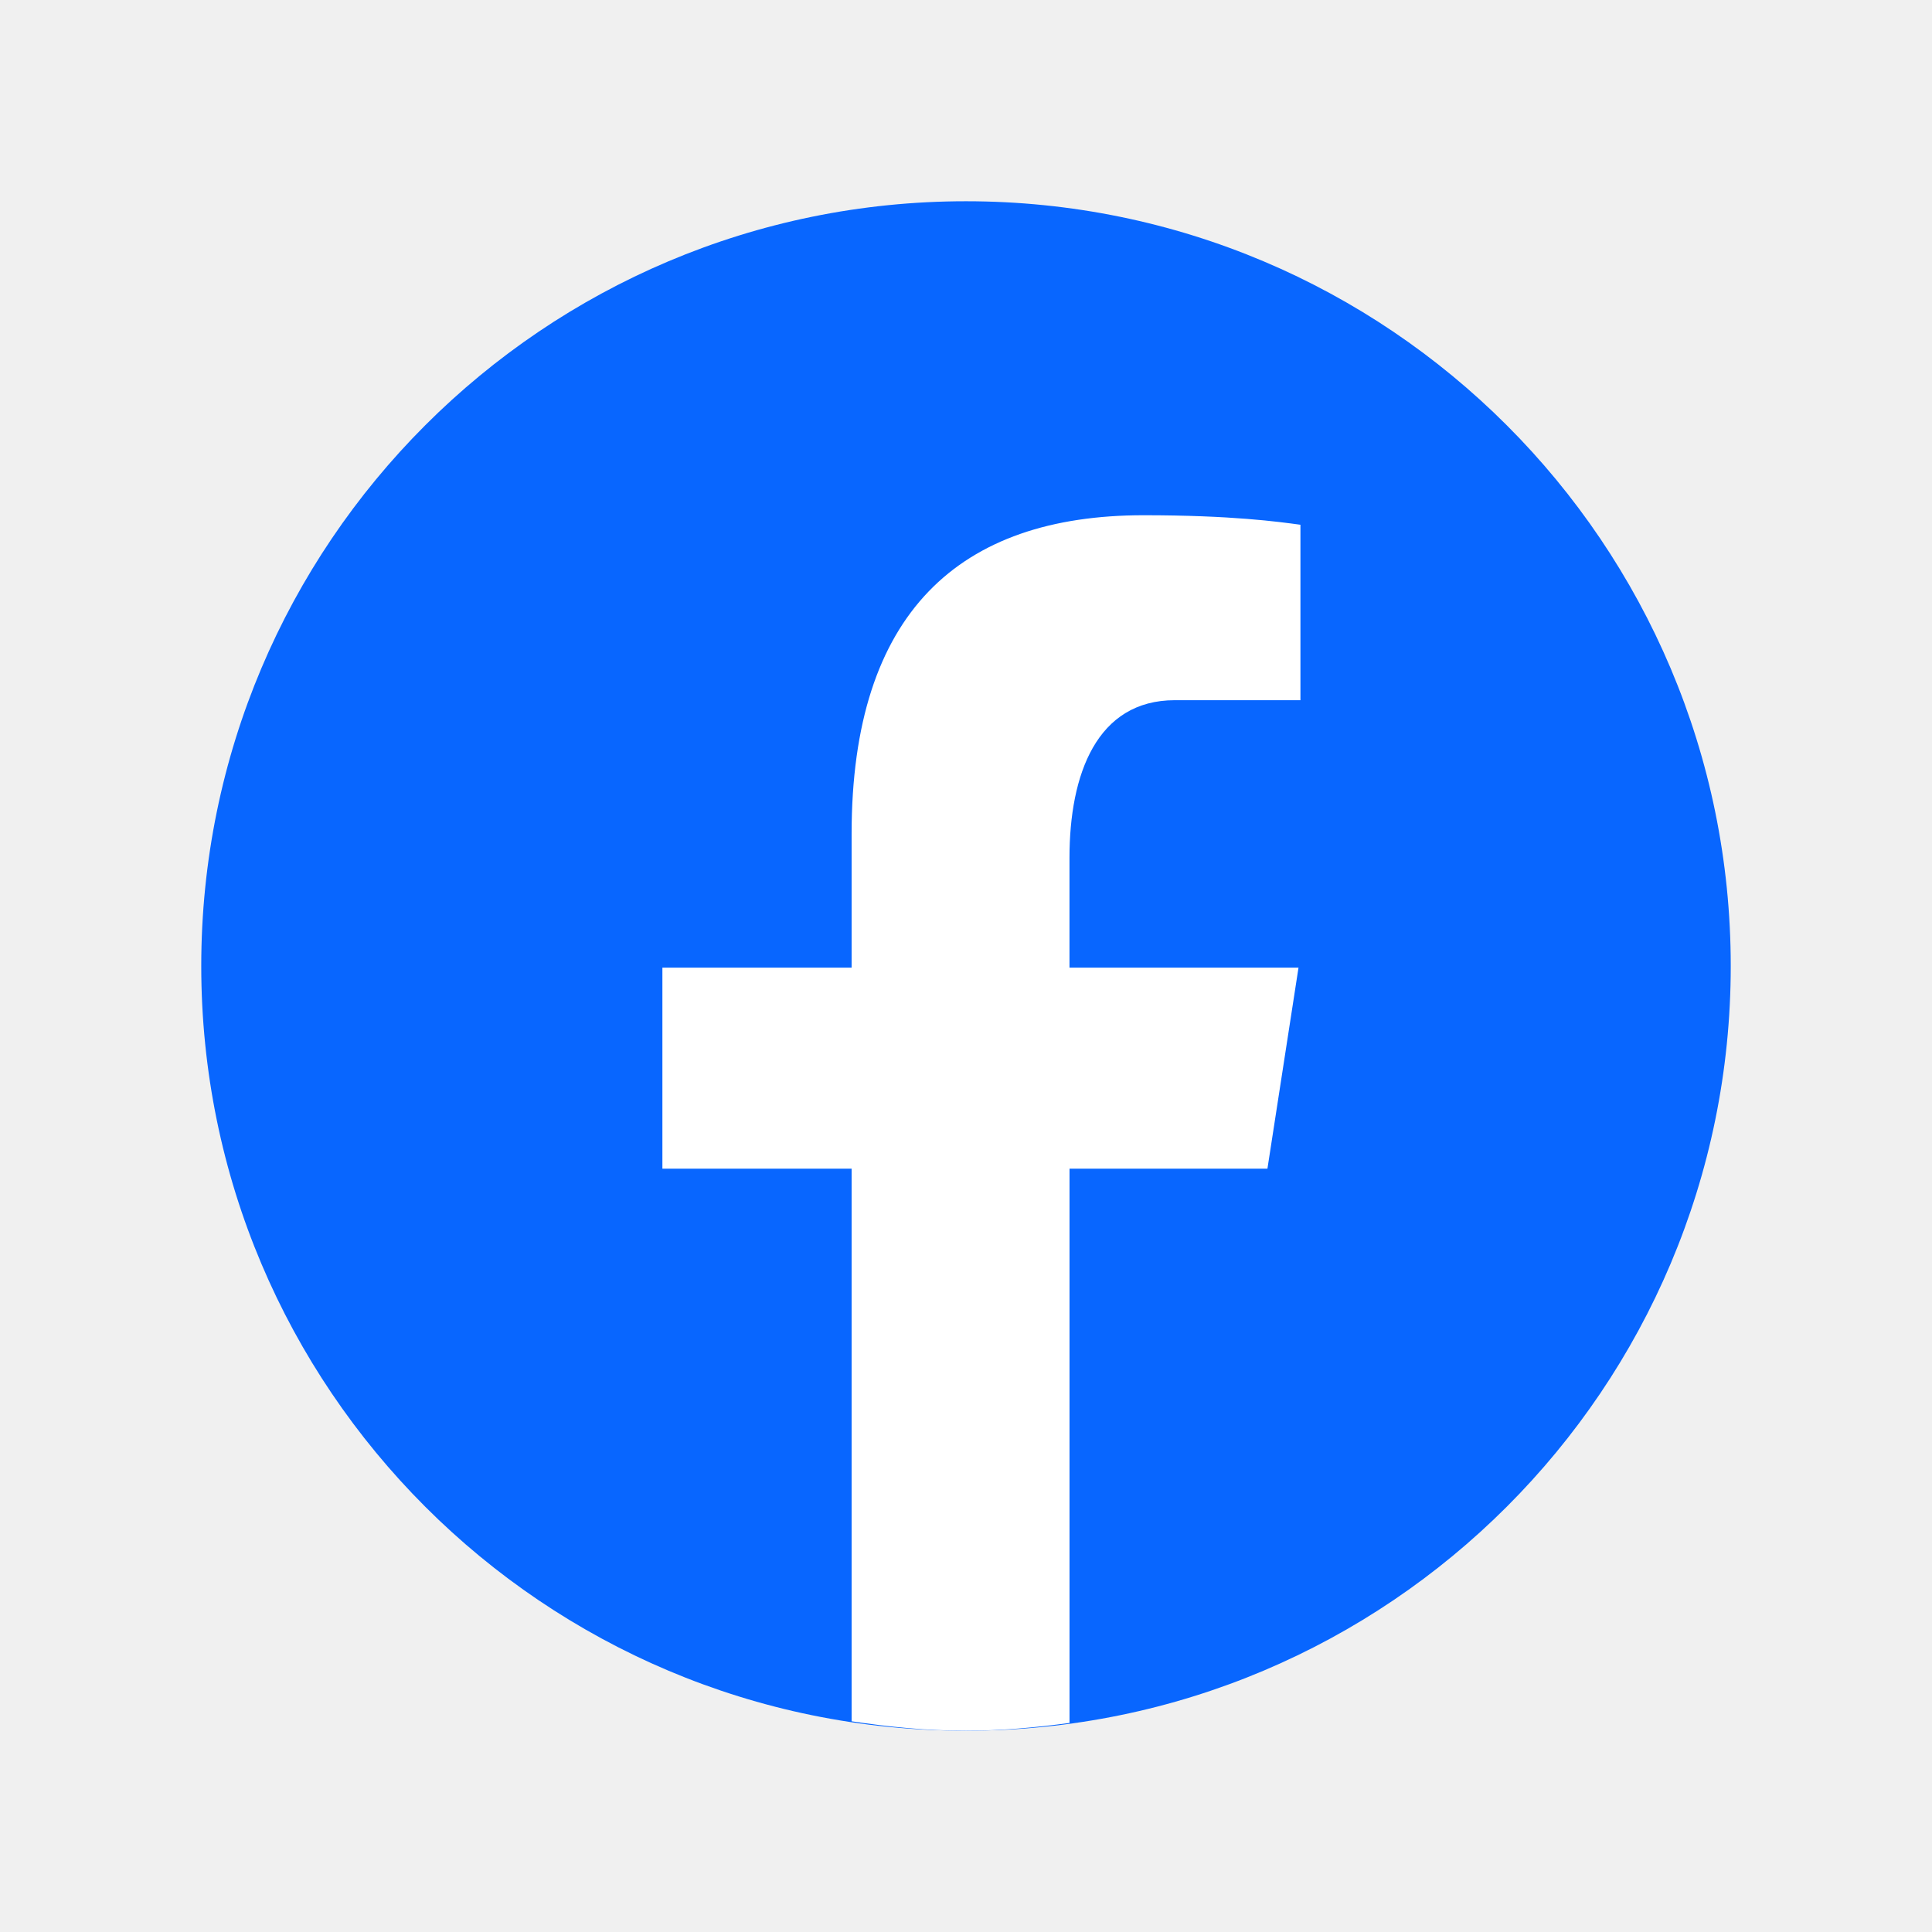
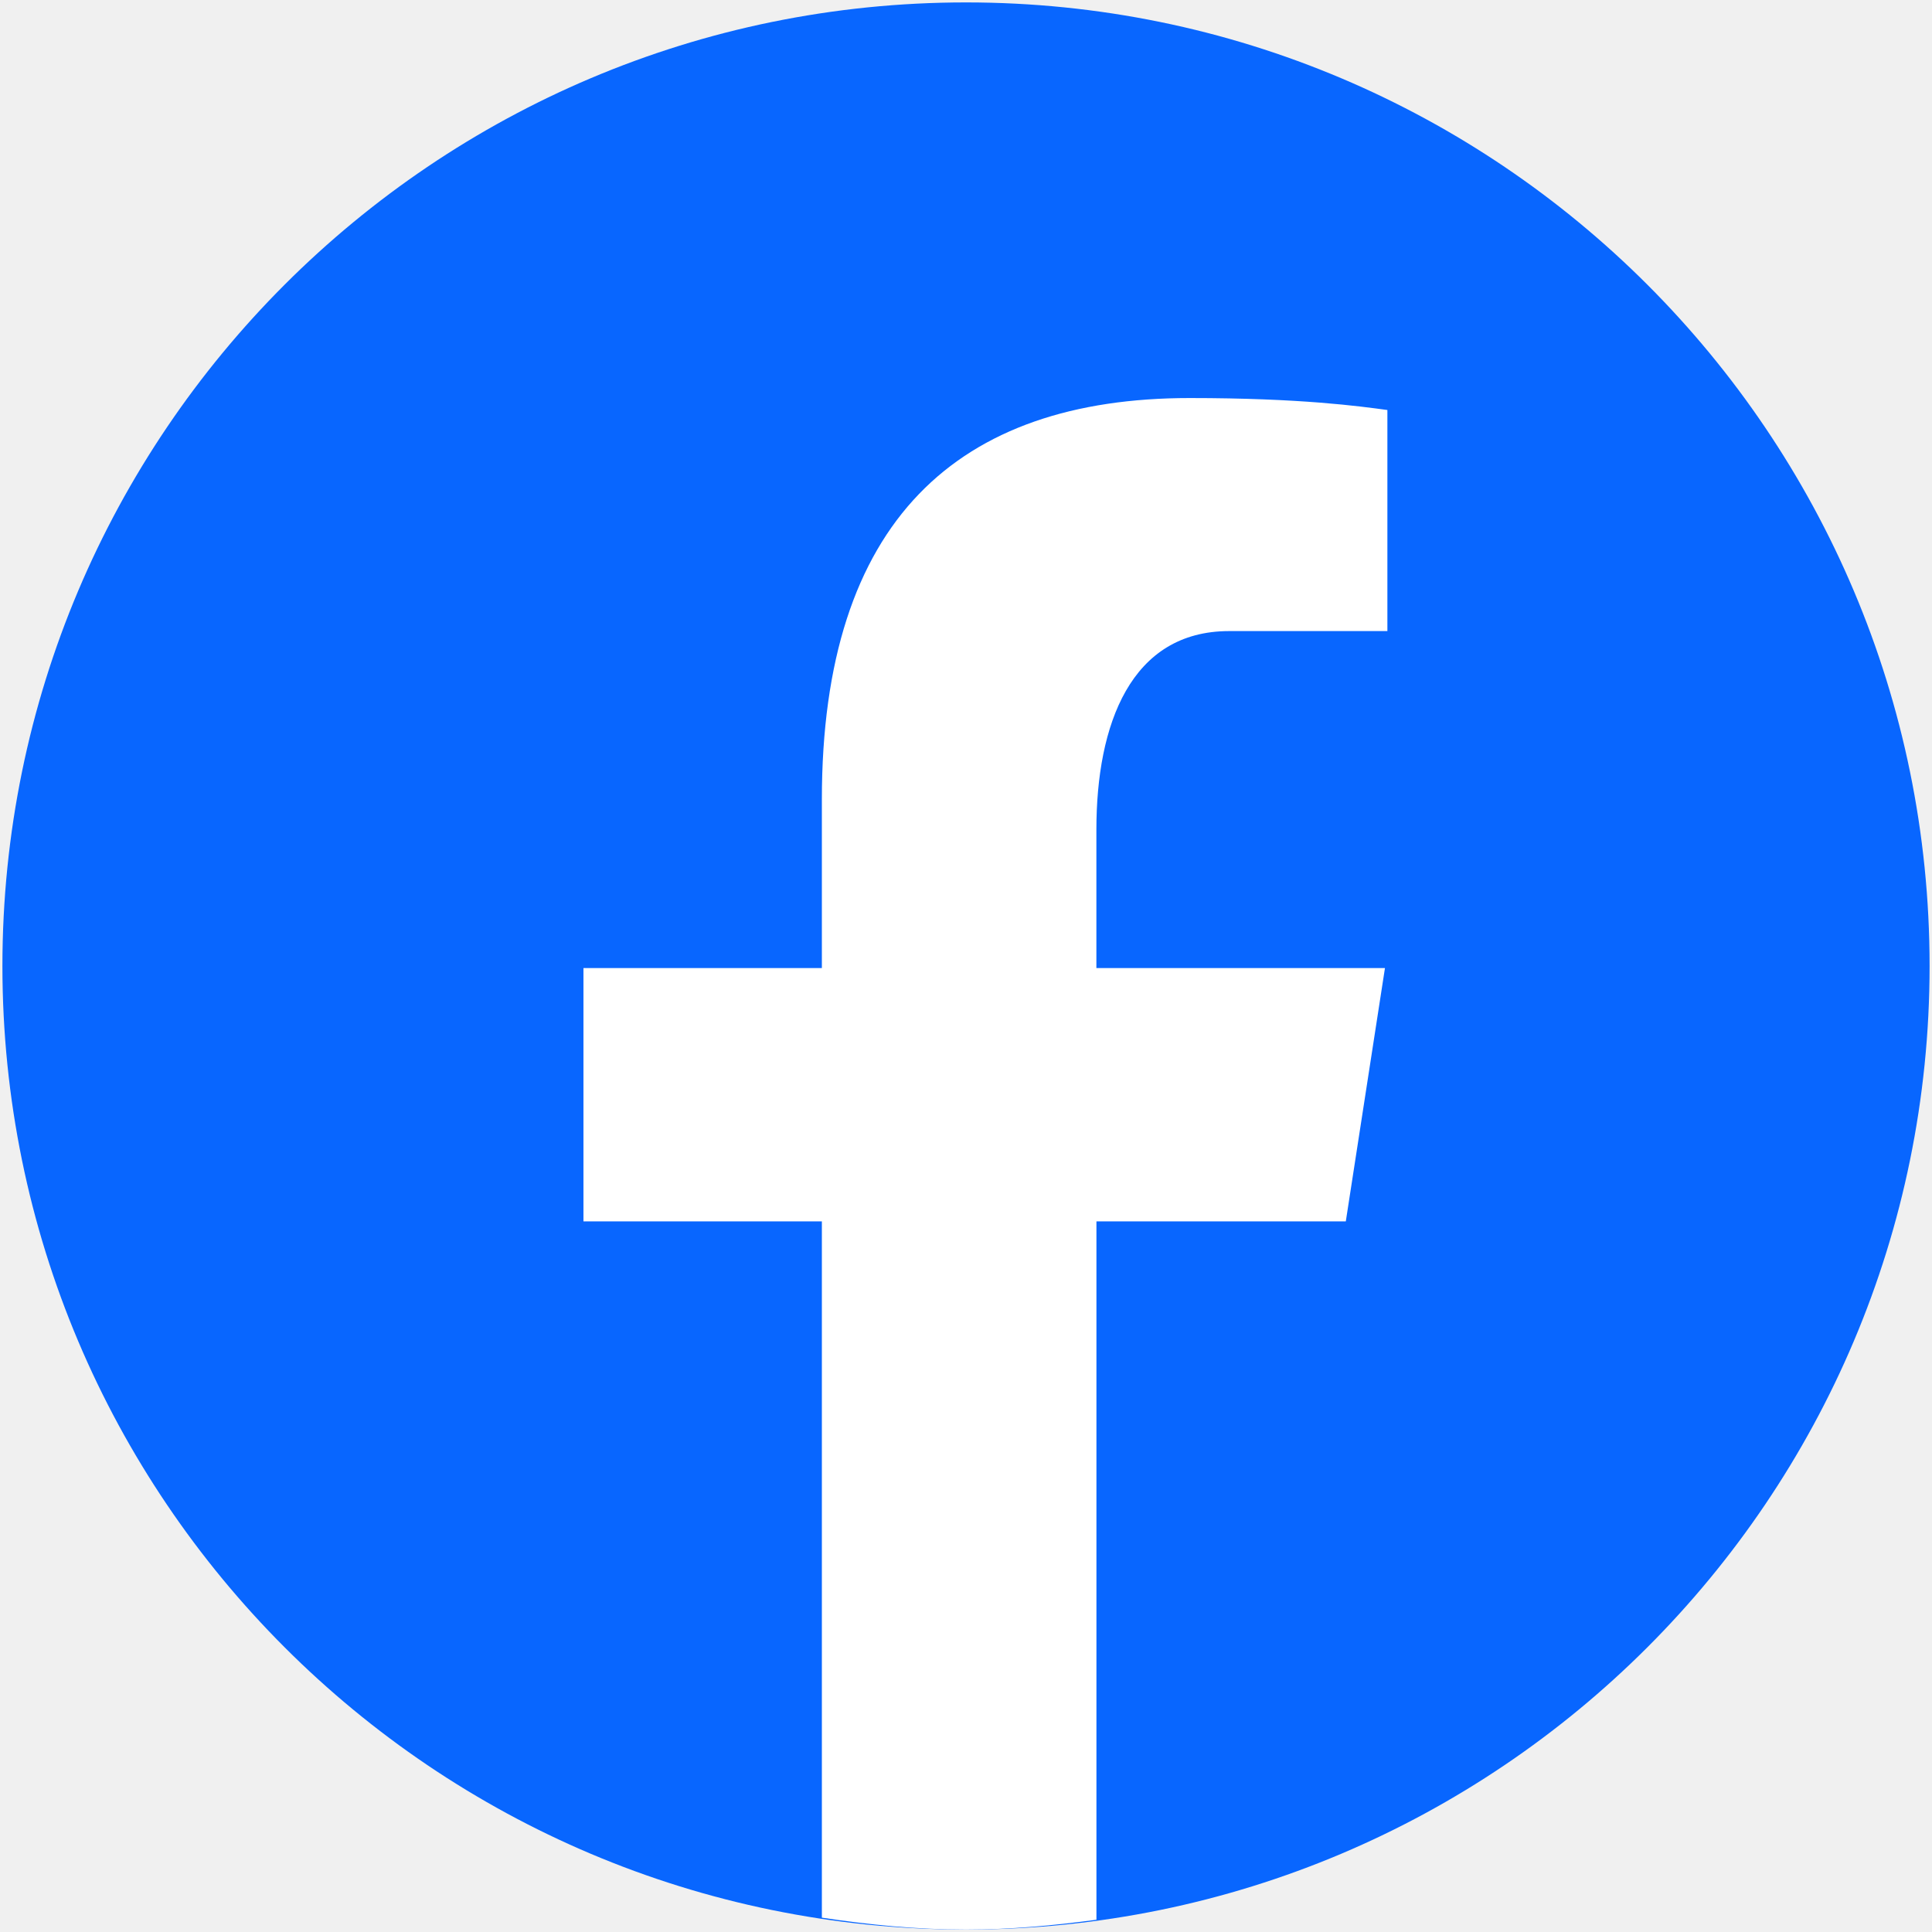
<svg xmlns="http://www.w3.org/2000/svg" viewBox="0,0,256,256" width="48px" height="48px" fill-rule="nonzero">
-   <g fill="none" fill-rule="nonzero" stroke="none" stroke-width="1" stroke-linecap="butt" stroke-linejoin="miter" stroke-miterlimit="10" stroke-dasharray="" stroke-dashoffset="0" font-family="none" font-weight="none" font-size="none" text-anchor="none" style="mix-blend-mode: normal">
-     <g transform="scale(5.33333,5.33333)">
-       <path d="M24,5c-10.493,0 -19,8.507 -19,19c0,10.493 8.507,19 19,19c10.493,0 19,-8.507 19,-19c0,-10.493 -8.507,-19 -19,-19z" fill="#0866ff" />
-       <path d="M26.572,29.036h4.917l0.772,-4.995h-5.69v-2.73c0,-2.075 0.678,-3.915 2.619,-3.915h3.119v-4.359c-0.548,-0.074 -1.707,-0.236 -3.897,-0.236c-4.573,0 -7.254,2.415 -7.254,7.917v3.323h-4.701v4.995h4.701v13.729c0.931,0.14 1.874,0.235 2.842,0.235c0.875,0 1.729,-0.08 2.572,-0.194z" fill="#ffffff" />
+   <g transform="translate(-33.28,-33.28) scale(1.26,1.26)">
+     <g fill="none" fill-rule="nonzero" stroke="none" stroke-width="1" stroke-linecap="butt" stroke-linejoin="miter" stroke-miterlimit="10" stroke-dasharray="" stroke-dashoffset="0" font-family="none" font-weight="none" font-size="none" text-anchor="none" style="mix-blend-mode: normal">
+       <g transform="scale(5.33333,5.33333)">
+         <path d="M24,5c-10.493,0 -19,8.507 -19,19c0,10.493 8.507,19 19,19c10.493,0 19,-8.507 19,-19c0,-10.493 -8.507,-19 -19,-19z" fill="#0866ff" />
+         <path d="M26.572,29.036h4.917l0.772,-4.995h-5.69v-2.73c0,-2.075 0.678,-3.915 2.619,-3.915h3.119v-4.359c-0.548,-0.074 -1.707,-0.236 -3.897,-0.236c-4.573,0 -7.254,2.415 -7.254,7.917v3.323h-4.701v4.995h4.701v13.729c0.931,0.14 1.874,0.235 2.842,0.235c0.875,0 1.729,-0.08 2.572,-0.194z" fill="#ffffff" />
+       </g>
    </g>
  </g>
</svg>
